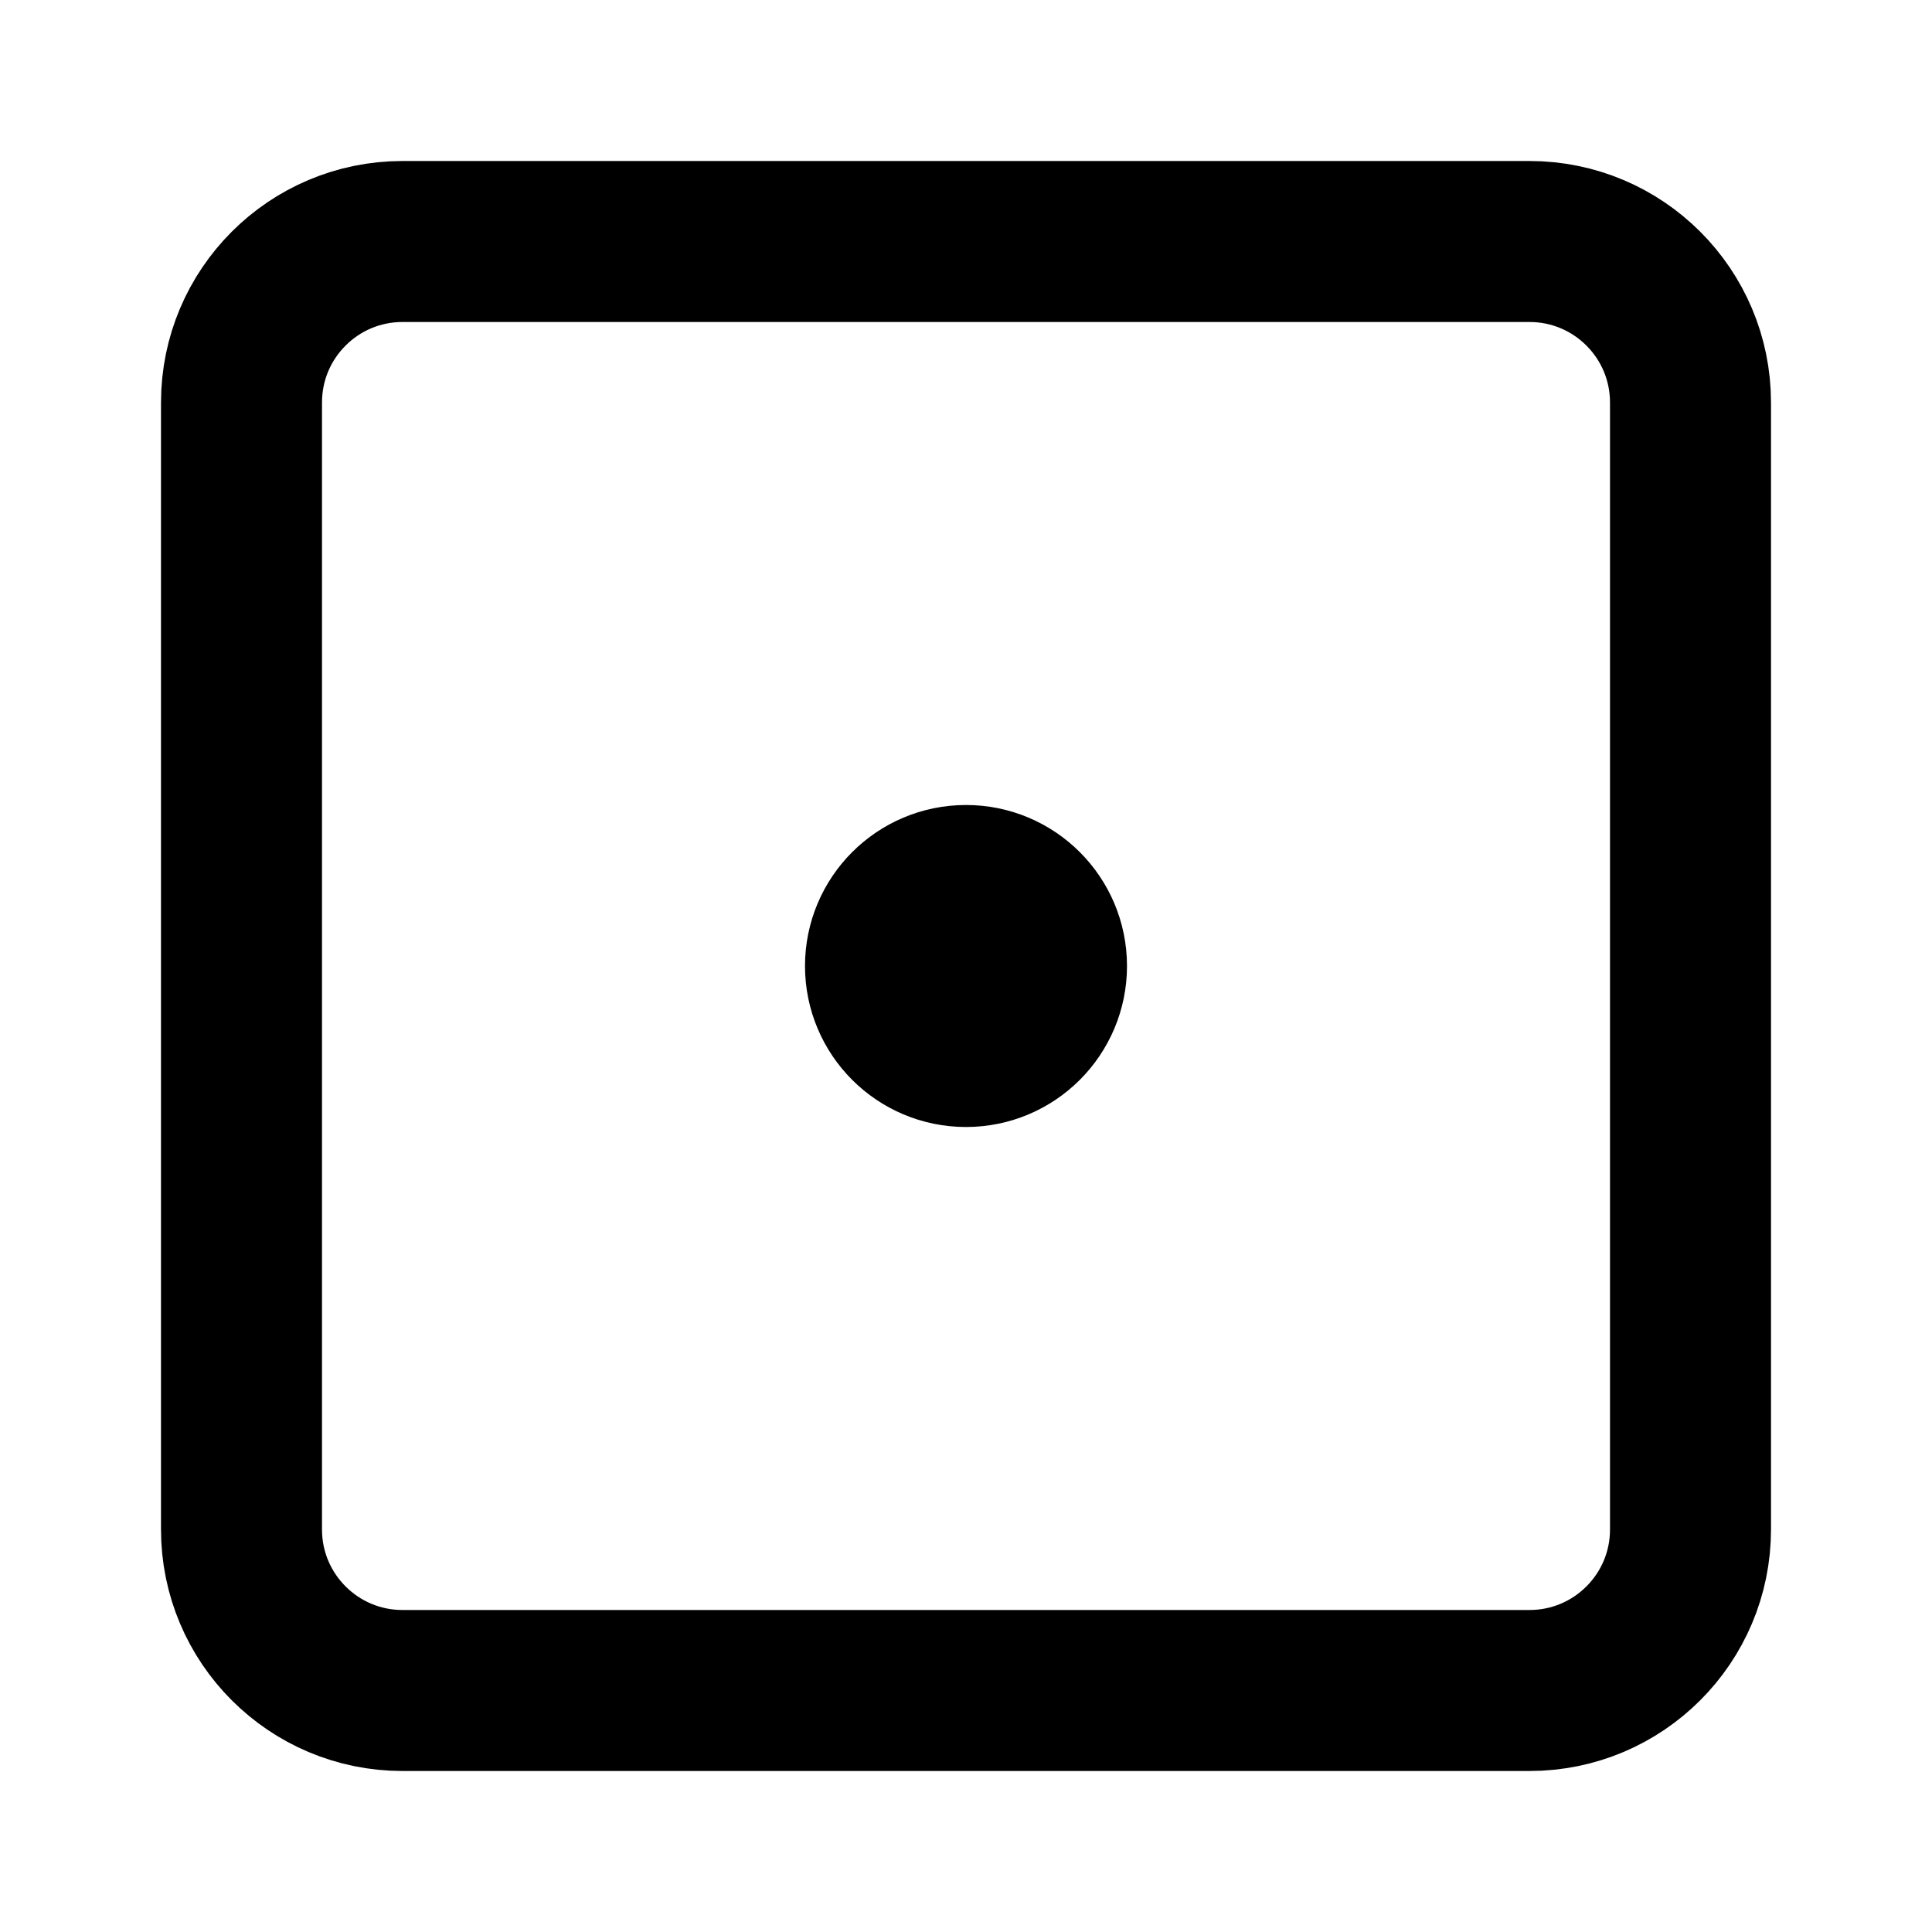
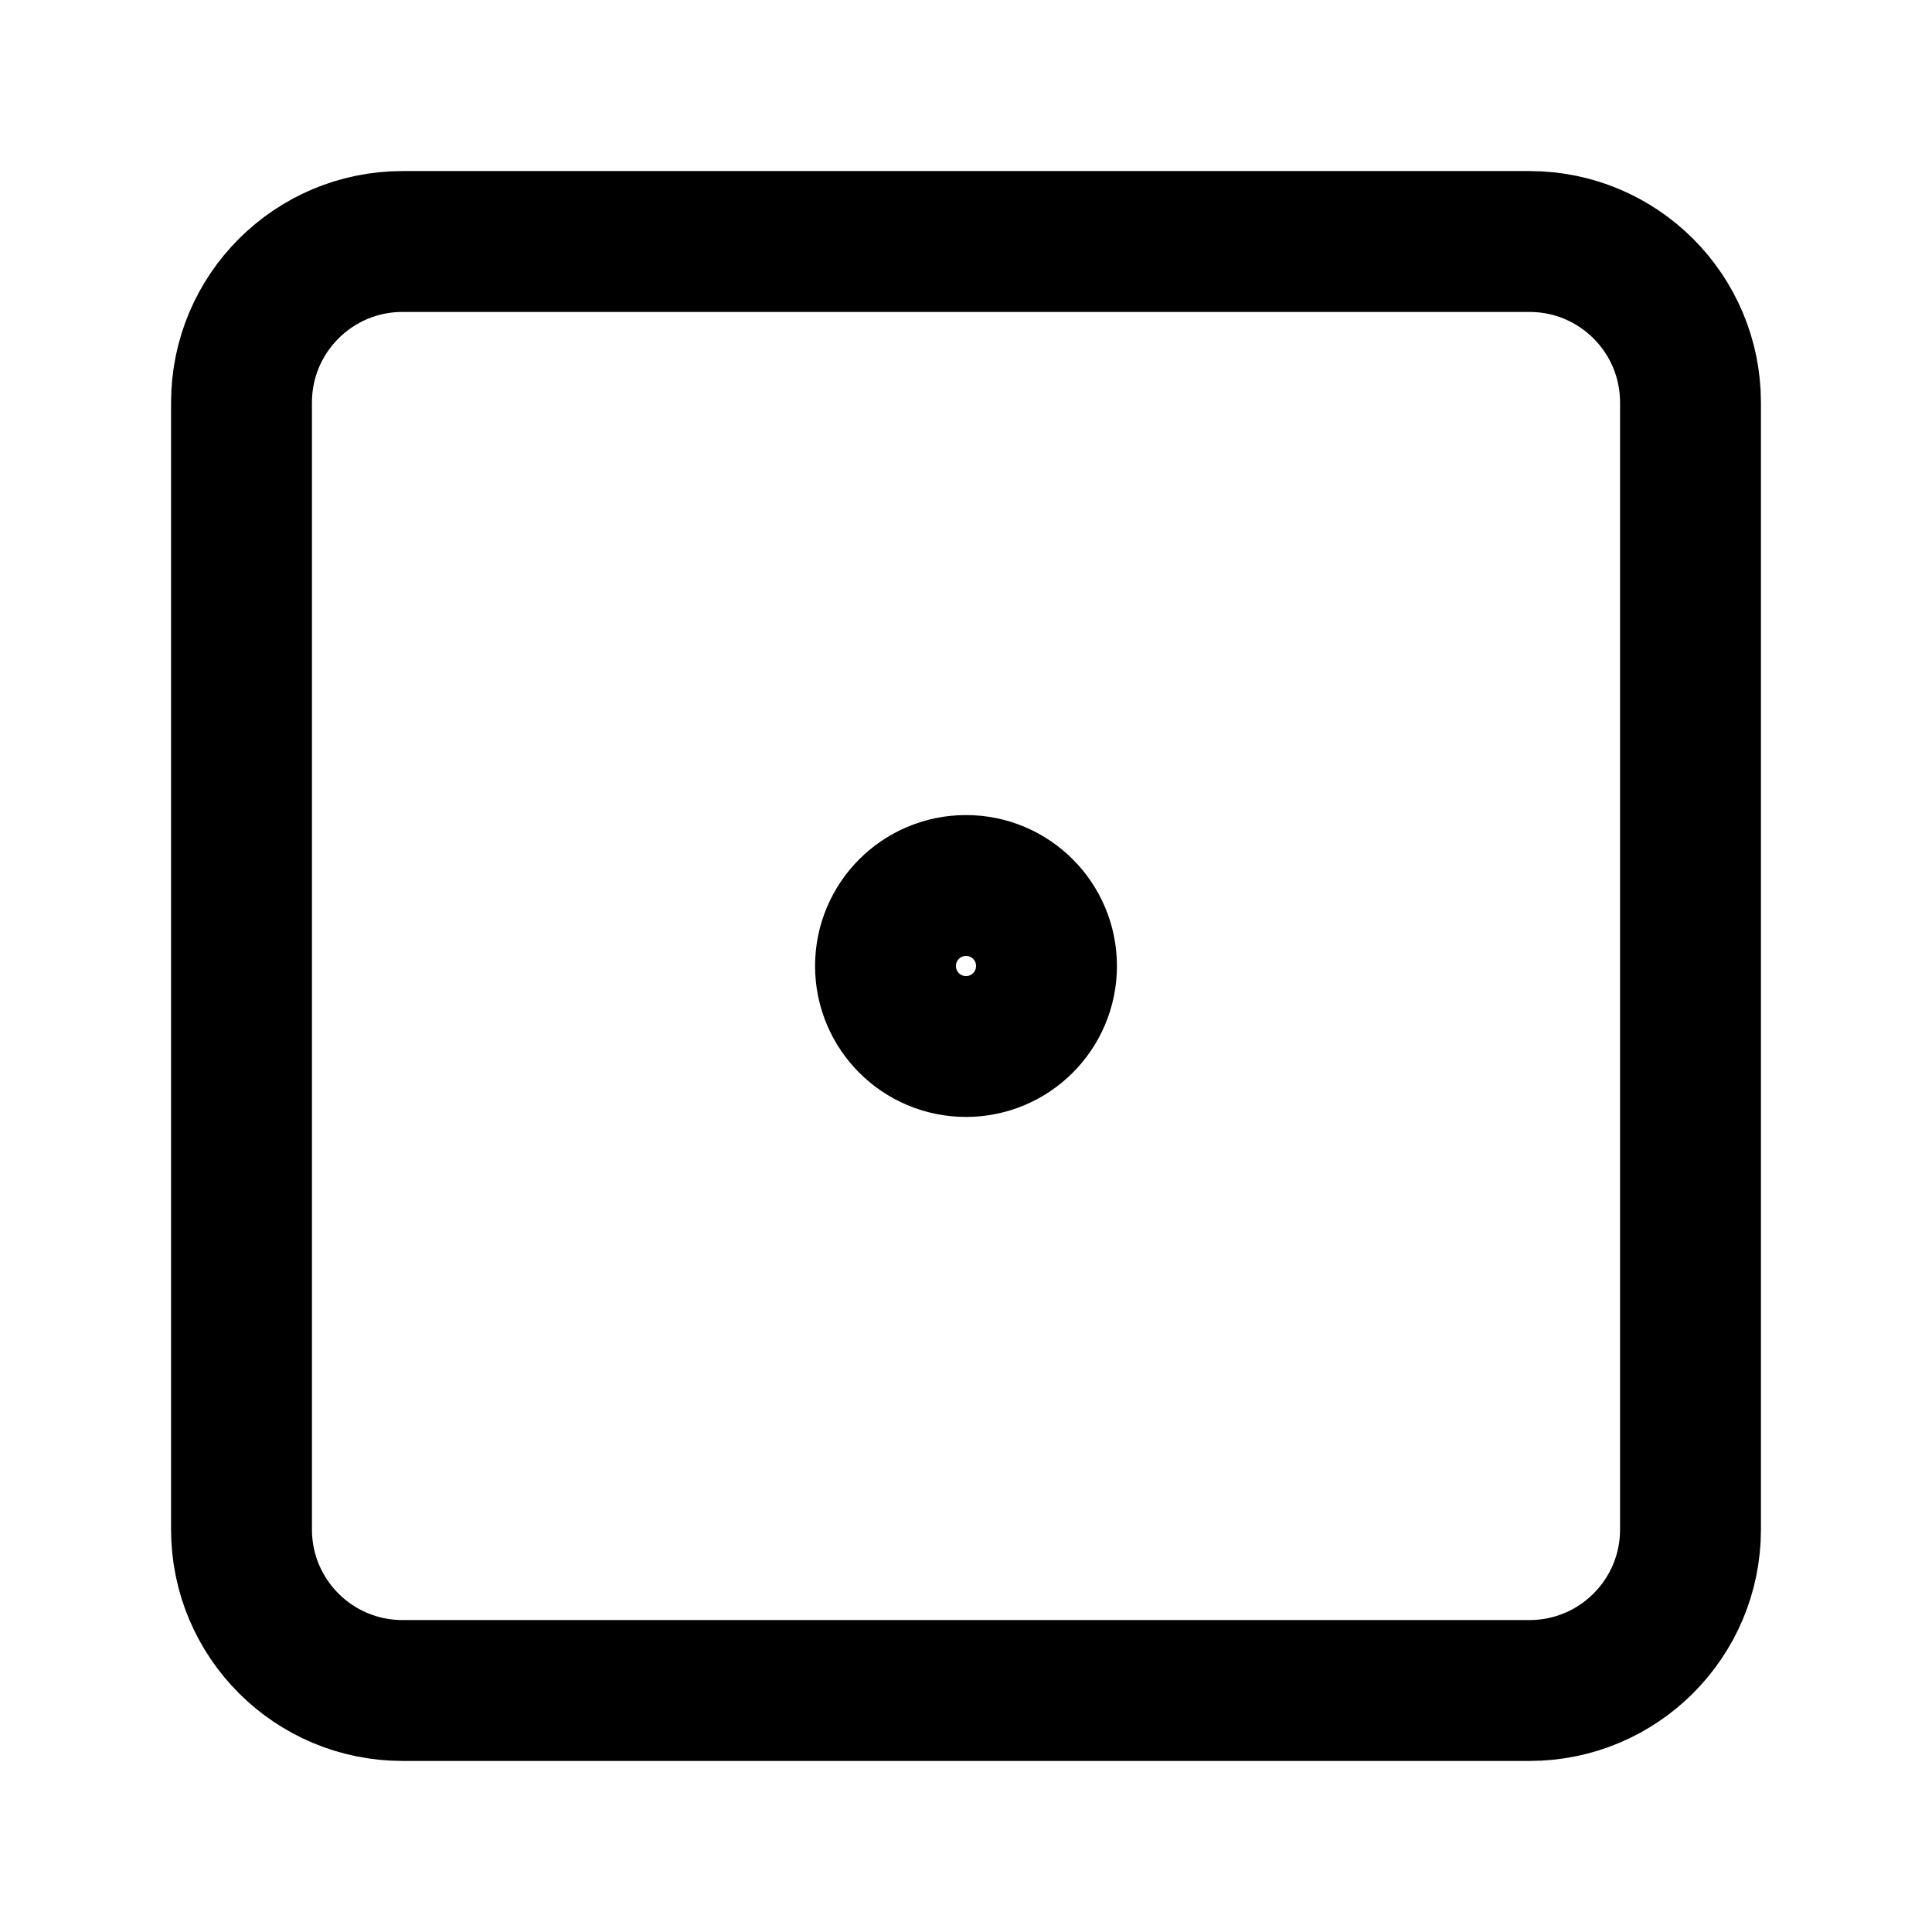
- <svg xmlns="http://www.w3.org/2000/svg" viewBox="0 0 24 24" fill="none" stroke="currentColor" stroke-width="2" stroke-linecap="round" stroke-linejoin="round">
+ <svg xmlns="http://www.w3.org/2000/svg" viewBox="0 0 24 24" fill="none" stroke="currentColor" stroke-width="1.75" stroke-linecap="round" stroke-linejoin="round">
  <rect width="18" height="18" x="3" y="3" rx="2" />
  <circle cx="12" cy="12" r="1" />
</svg>
